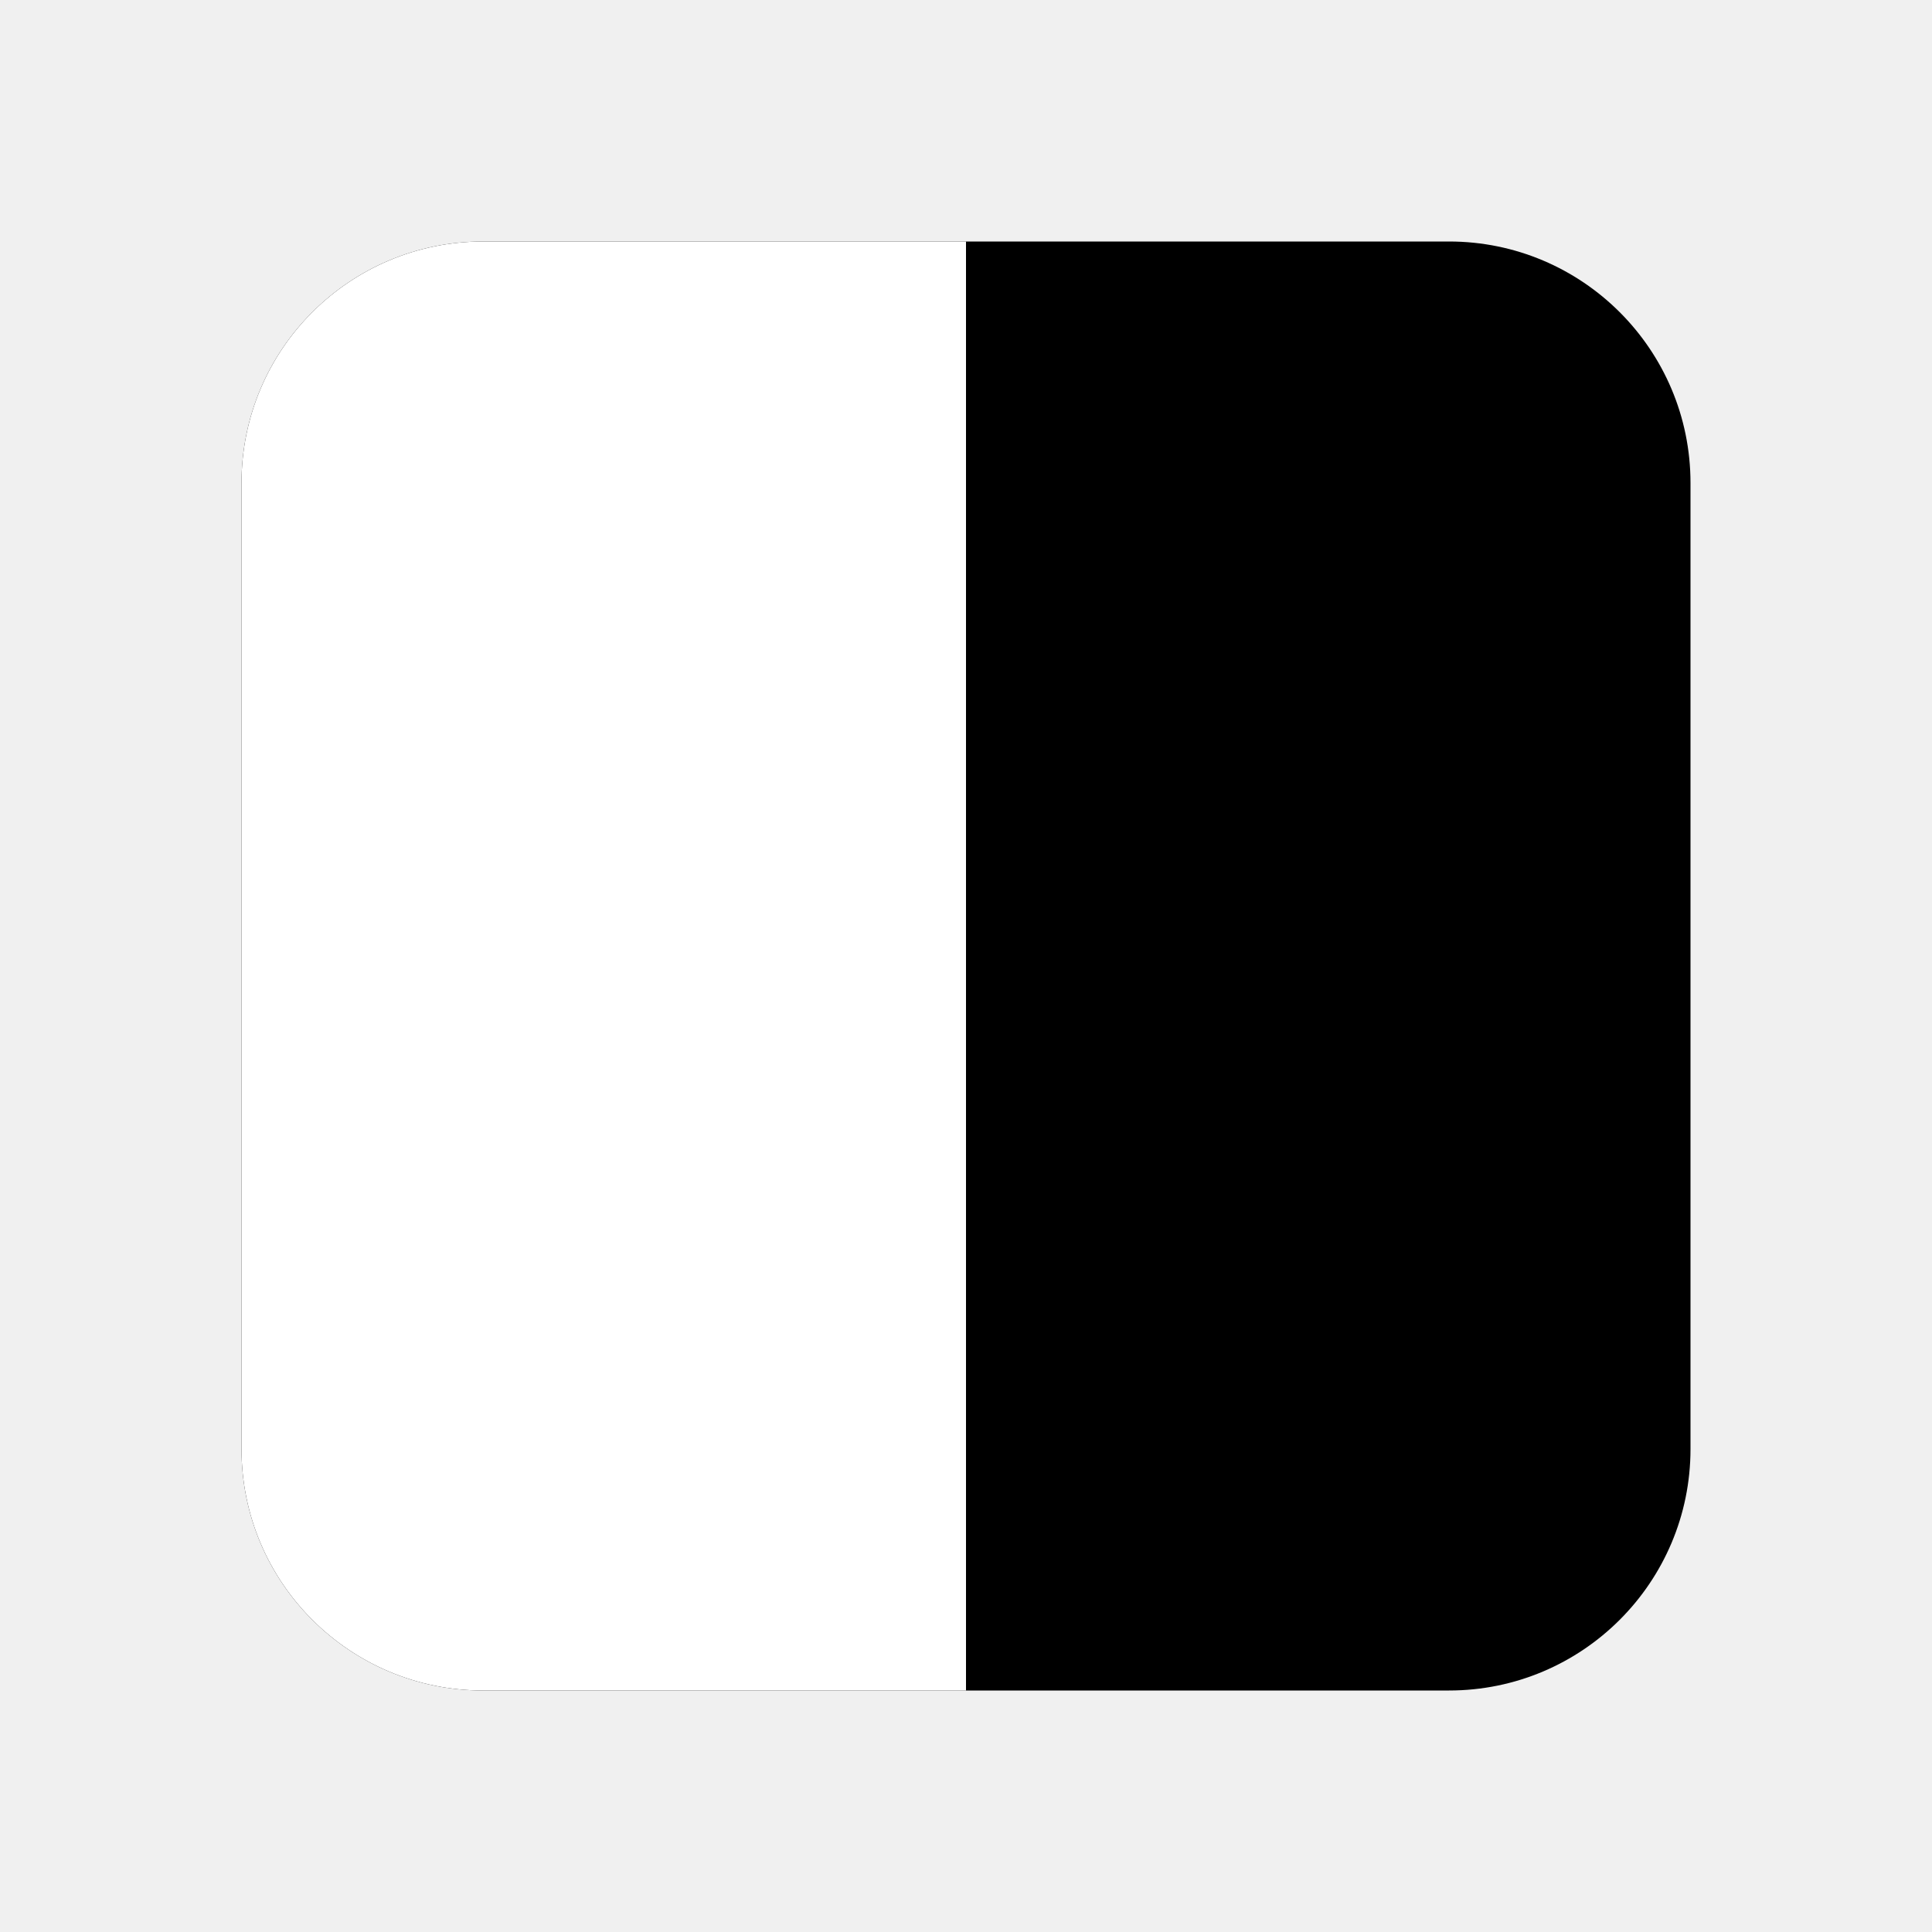
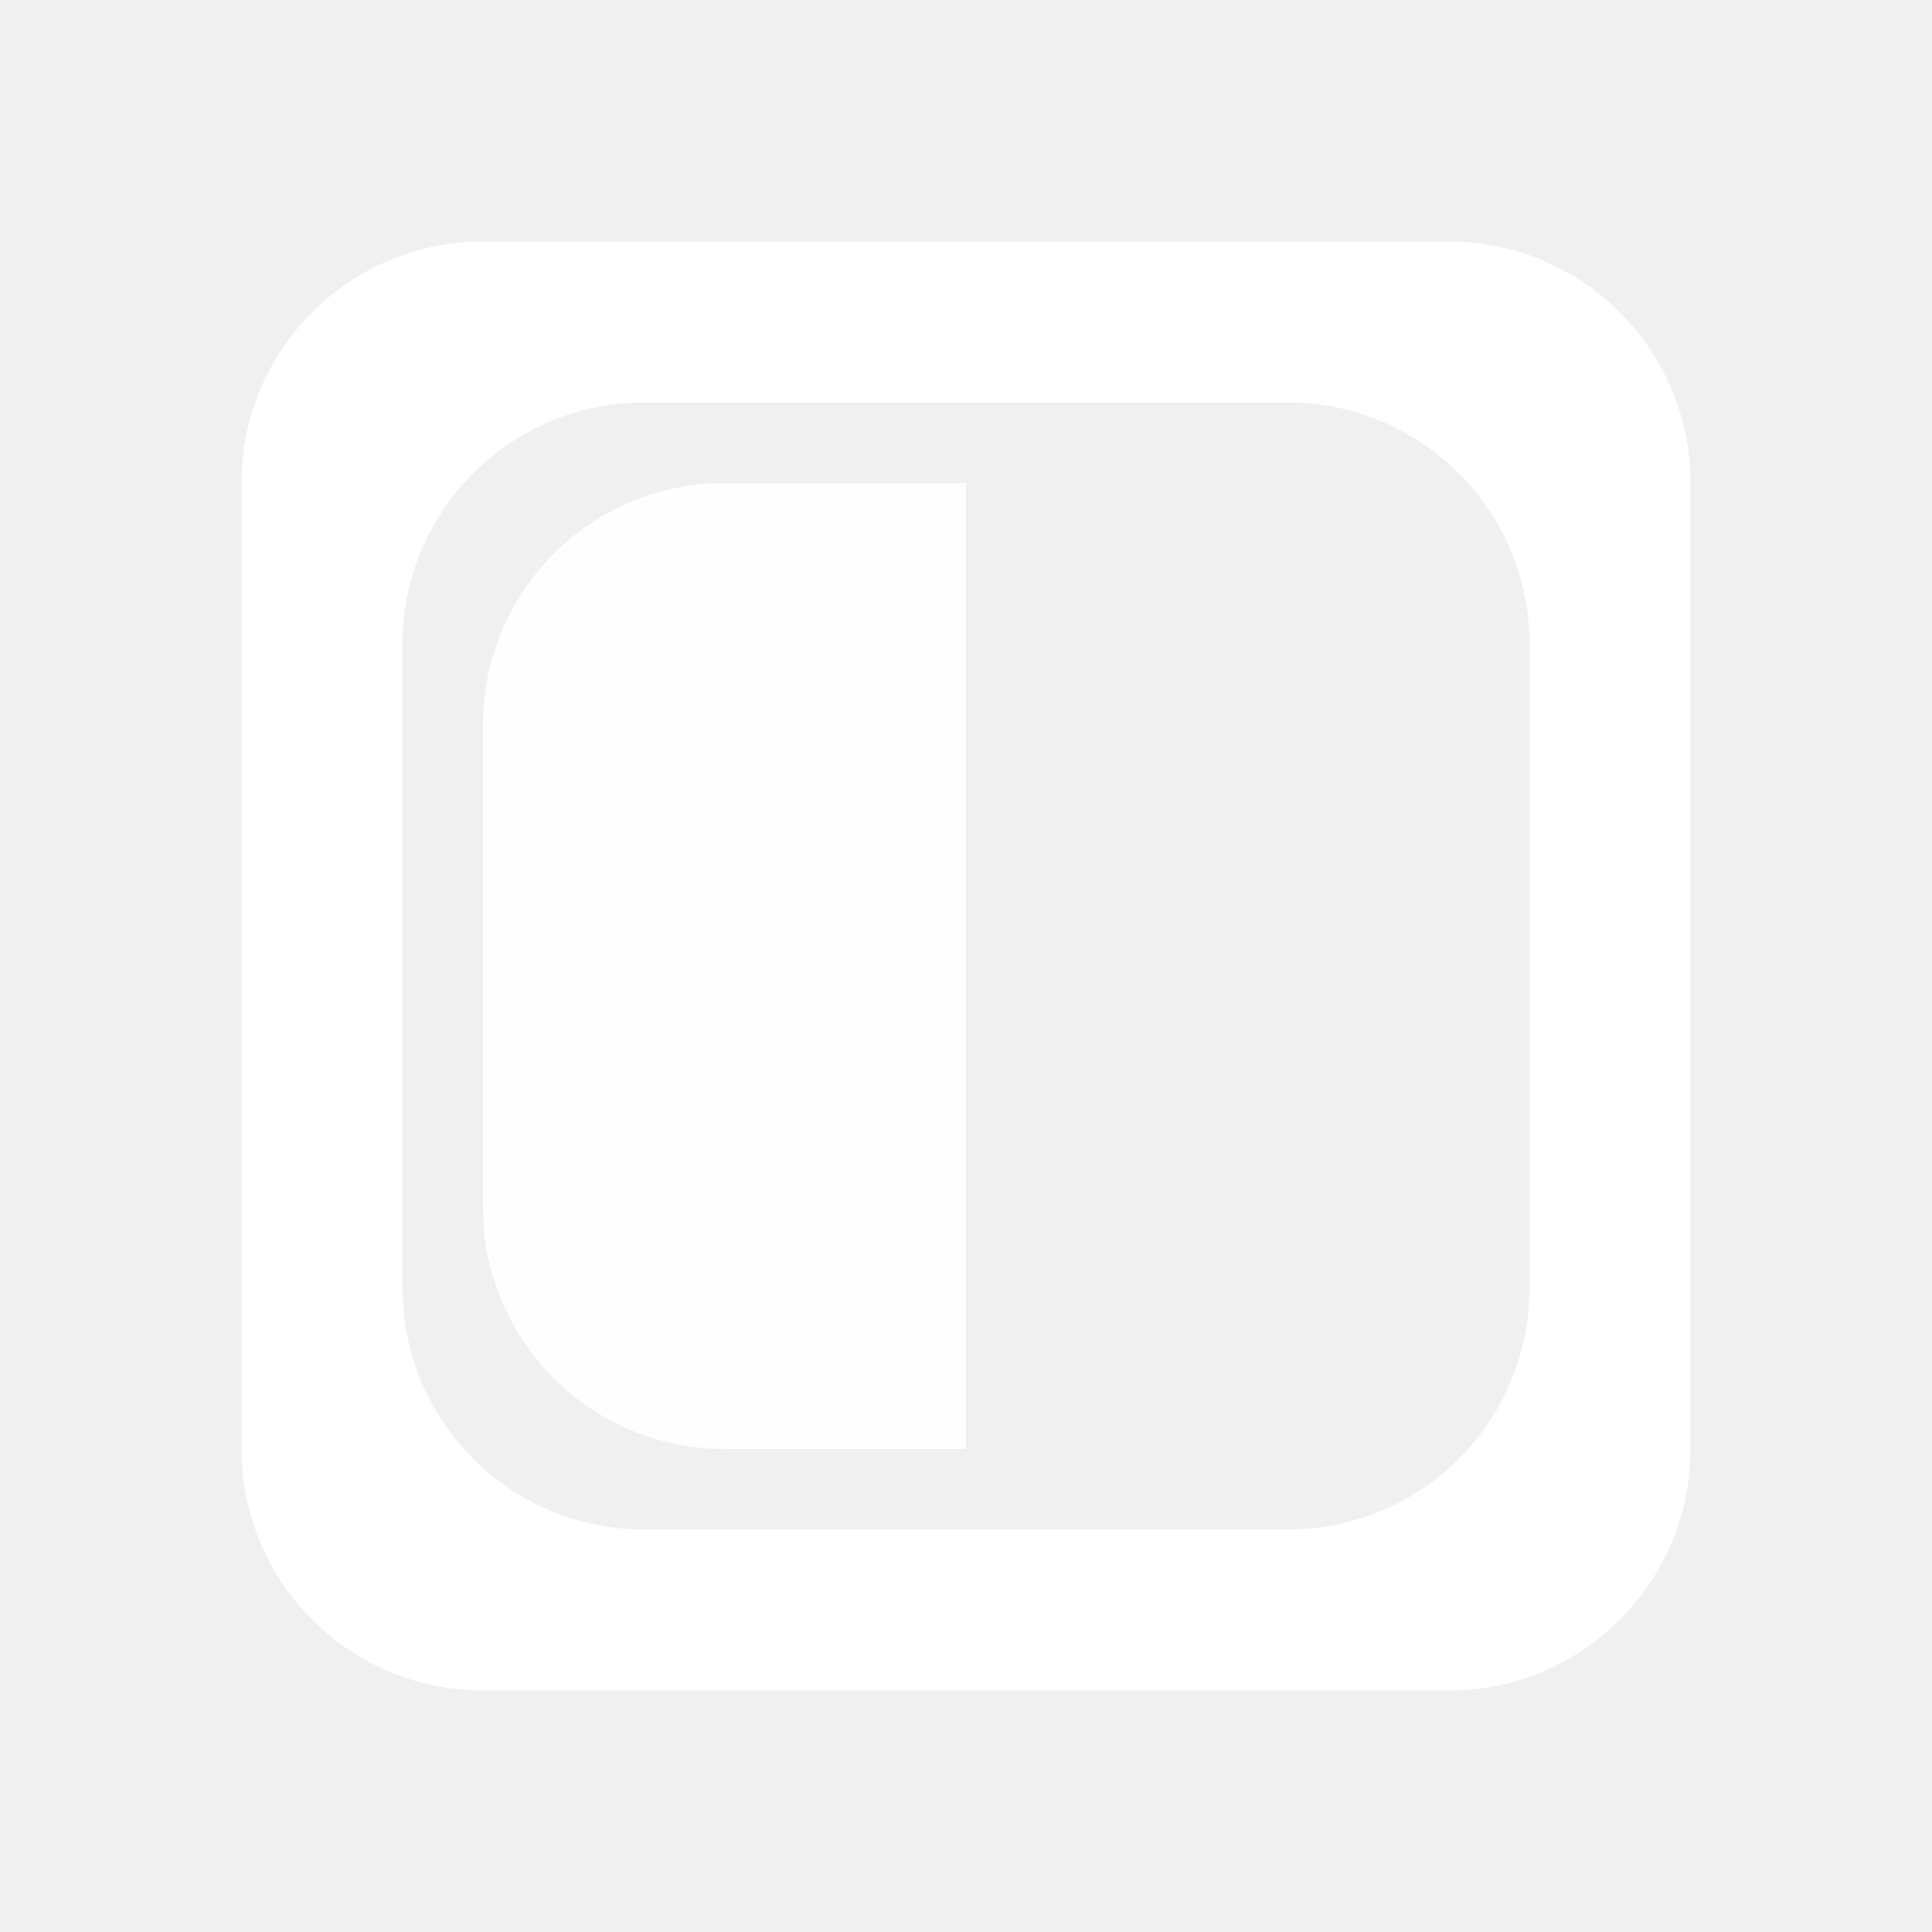
<svg xmlns="http://www.w3.org/2000/svg" width="24" height="24" viewBox="0 0 24 24" fill="none">
-   <rect x="3" y="3" width="18" height="18" rx="3" fill="black" />
-   <path d="M3 6C3 4.343 4.343 3 6 3H12V21H6C4.343 21 3 19.657 3 18V6Z" fill="white" />
+   <path d="M18 3C19.657 3 21 4.343 21 6V18C21 19.657 19.657 21 18 21H6C4.343 21 3 19.657 3 18V6C3 4.343 4.343 3 6 3H18ZM8 5C6.343 5 5 6.343 5 8V16C5 17.657 6.343 19 8 19H16C17.657 19 19 17.657 19 16V8C19 6.343 17.657 5 16 5H8Z" fill="white" />
+   <path d="M12 6H9C7.343 6 6 7.343 6 9V15C6 16.657 7.343 18 9 18H12V6Z" fill="#FFFEFE" />
</svg>
